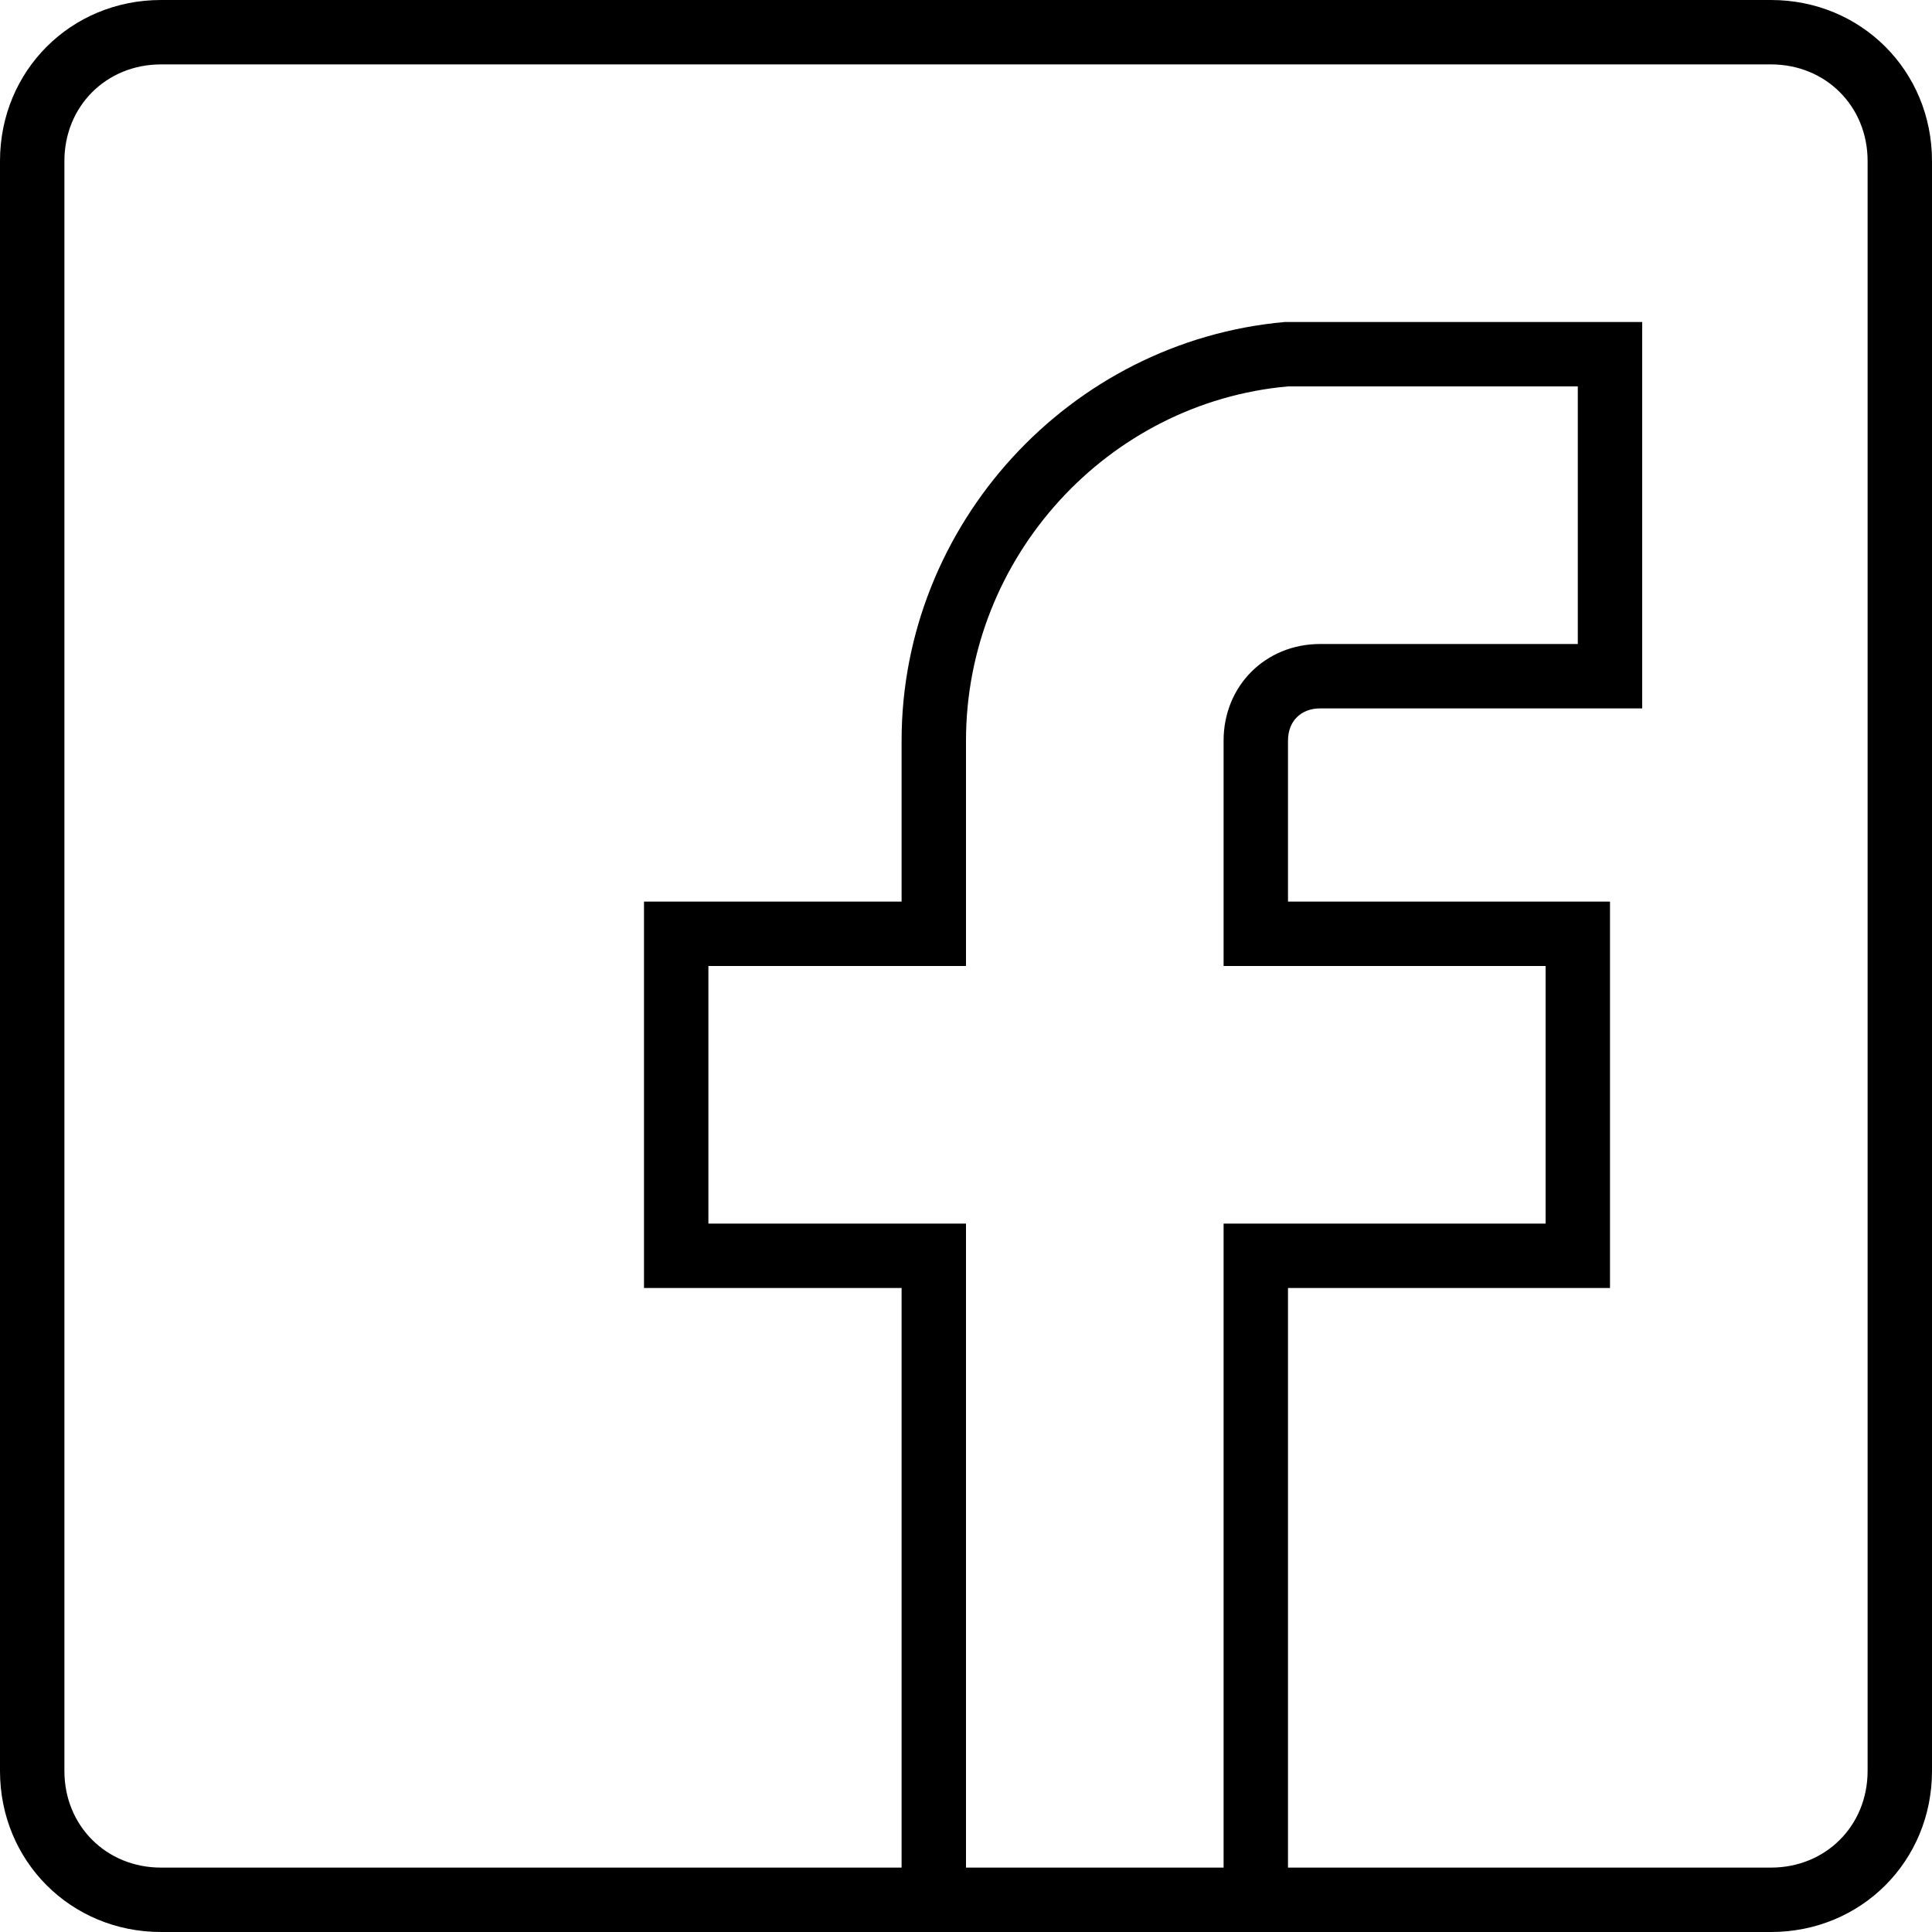
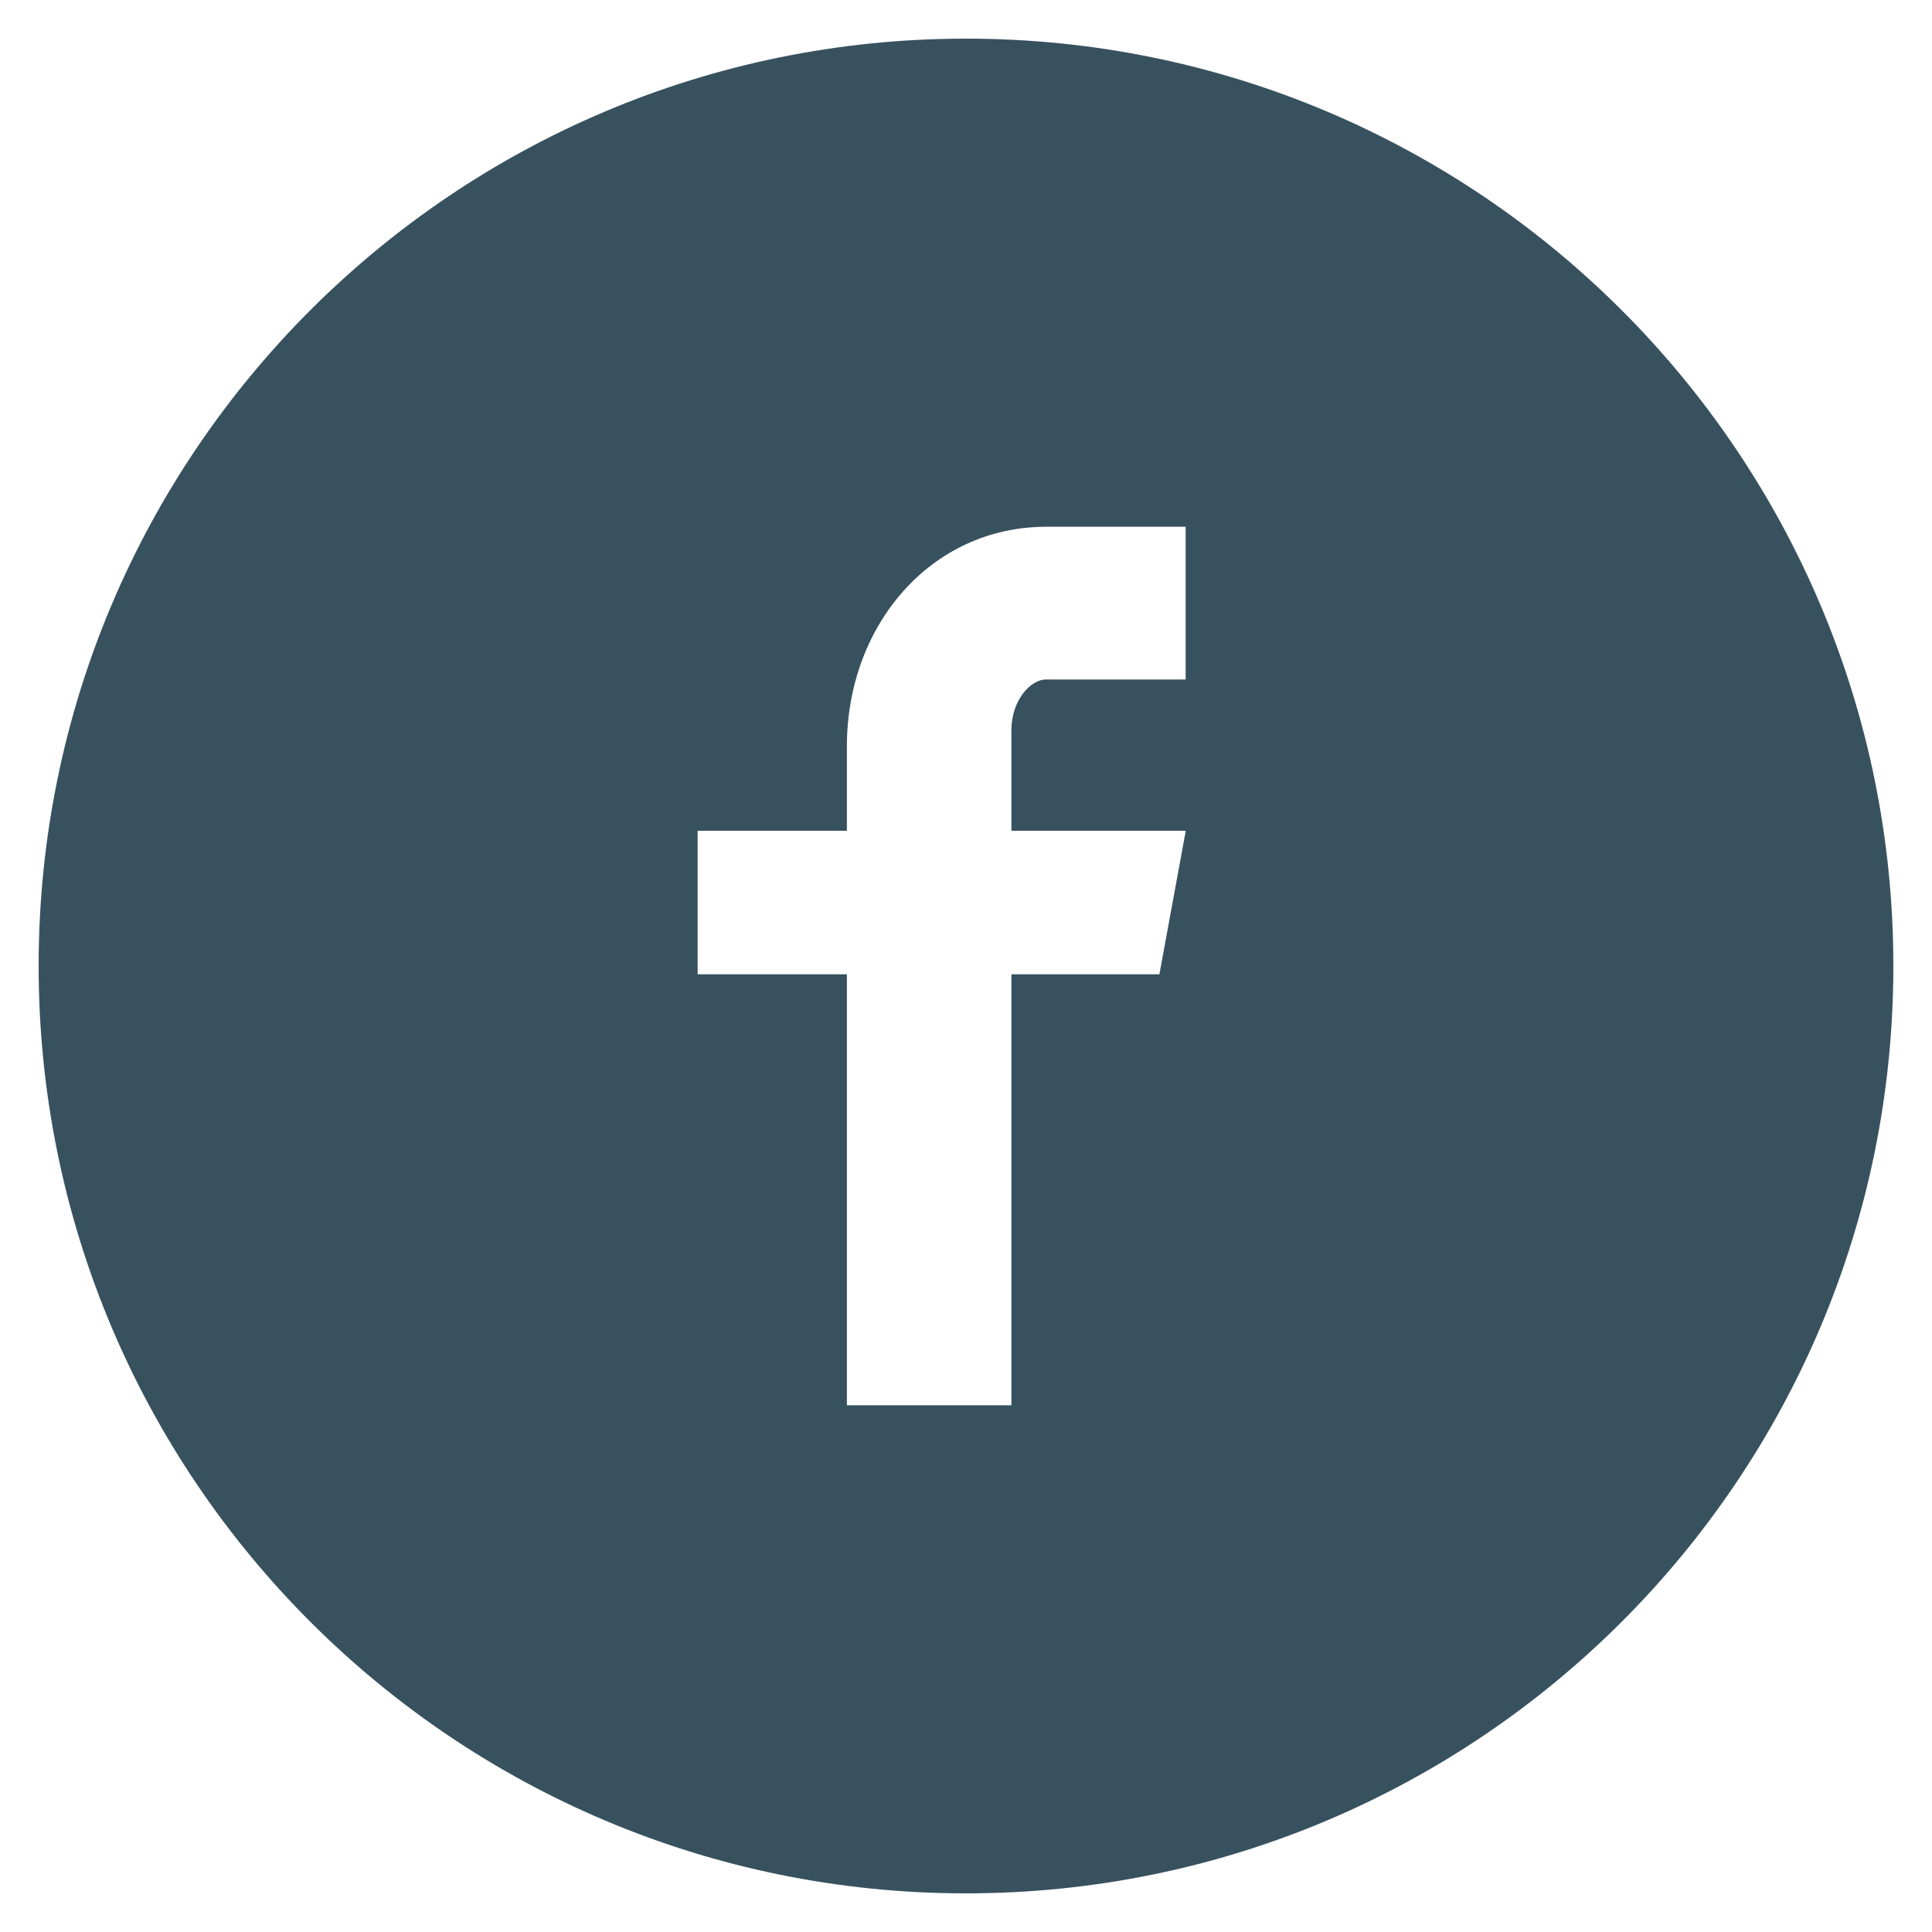
- <svg xmlns="http://www.w3.org/2000/svg" version="1.1" id="Layer_1" x="0px" y="0px" viewBox="0 0 512 512" style="enable-background:new 0 0 512 512;" xml:space="preserve">
-   <g transform="translate(1 1)">
-     <g>
-       <path d="M468.333-1H41.667C17.773-1-1,17.773-1,41.667v426.667C-1,492.227,17.773,511,41.667,511h196.267h102.4h128    C492.227,511,511,492.227,511,468.333V41.667C511,17.773,492.227-1,468.333-1z M255,493.933V323.267h-68.267V255H255v-59.733    c0-48.64,37.547-89.6,85.333-93.867h76.8v68.267h-68.267c-14.507,0-25.6,11.093-25.6,25.6V255H408.6v68.267h-85.333v170.667H255z     M493.933,468.333c0,14.507-11.093,25.6-25.6,25.6h-128v-153.6h85.333v-102.4h-85.333v-42.667c0-5.12,3.413-8.533,8.533-8.533    H434.2v-102.4h-94.72c-57.173,5.12-101.547,53.76-101.547,110.933v42.667h-68.267v102.4h68.267v153.6H41.667    c-14.507,0-25.6-11.093-25.6-25.6V41.667c0-14.507,11.093-25.6,25.6-25.6h426.667c14.507,0,25.6,11.093,25.6,25.6V468.333z" />
-     </g>
-   </g>
-   <g>
- </g>
-   <g>
- </g>
-   <g>
- </g>
-   <g>
- </g>
-   <g>
- </g>
-   <g>
- </g>
-   <g>
- </g>
-   <g>
- </g>
-   <g>
- </g>
-   <g>
- </g>
-   <g>
- </g>
-   <g>
- </g>
-   <g>
- </g>
-   <g>
- </g>
-   <g>
- </g>
+ <svg xmlns="http://www.w3.org/2000/svg" width="20px" height="20px" viewBox="0 0 20 20">
+   <path fill="#38515f" d="M10 .4C4.698.4.4 4.698.4 10s4.298 9.6 9.6 9.6 9.6-4.298 9.6-9.6S15.302.4 10 .4zm2.274 6.634h-1.443c-.171 0-.361.225-.361.524V8.6h1.805l-.273 1.486H10.47v4.461H8.767v-4.461H7.222V8.6h1.545v-.874c0-1.254.87-2.273 2.064-2.273h1.443v1.581z" />
</svg>
